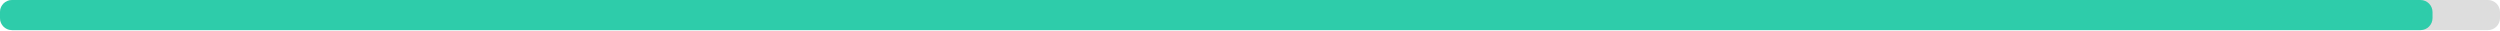
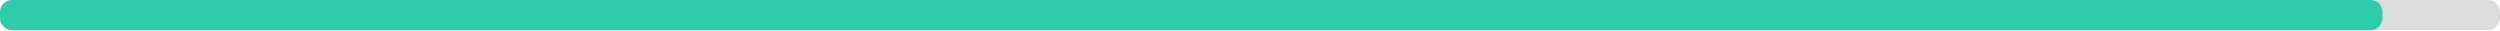
<svg xmlns="http://www.w3.org/2000/svg" width="830" height="10">
  <g>
    <rect style="fill: #ddd;" height="10" width="830" rx="4" y="0" x="0" />
-     <rect style="fill: #2eccaa;" height="10" width="807.6" rx="4" y="0" x="0" />
+     <rect style="fill: #2eccaa;" height="10" width="791" rx="4" y="0" x="0" />
  </g>
</svg>
